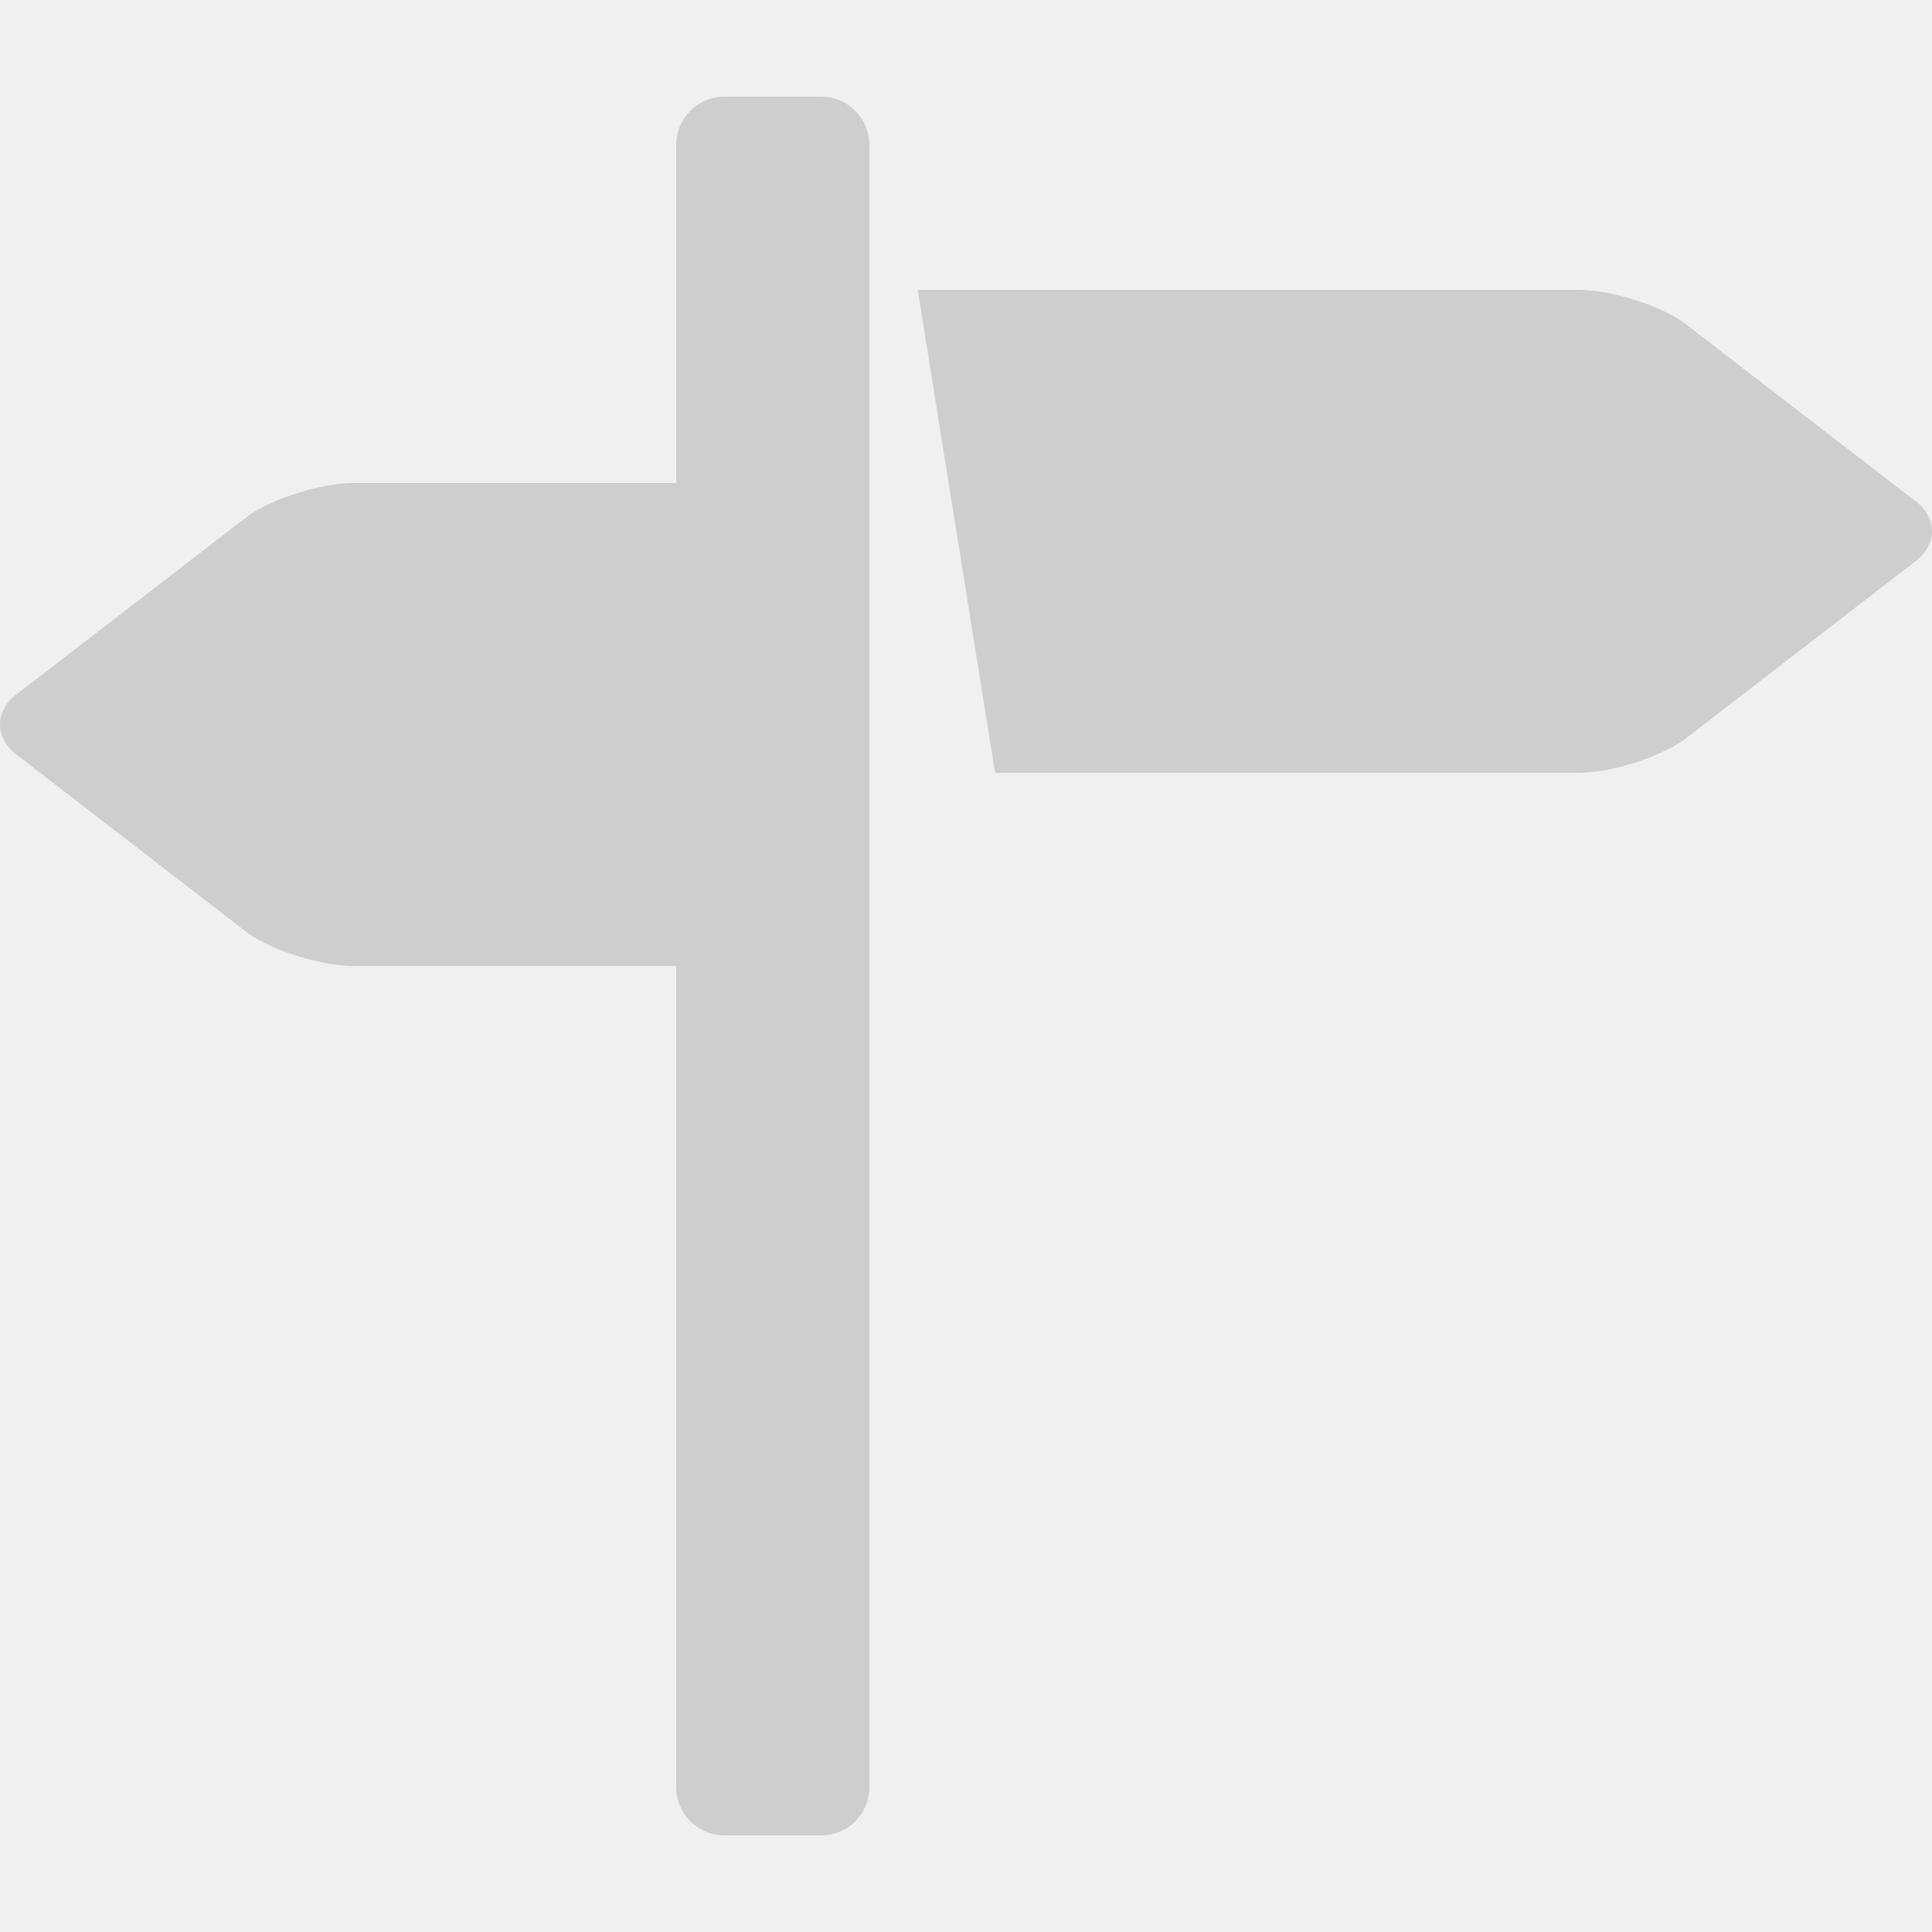
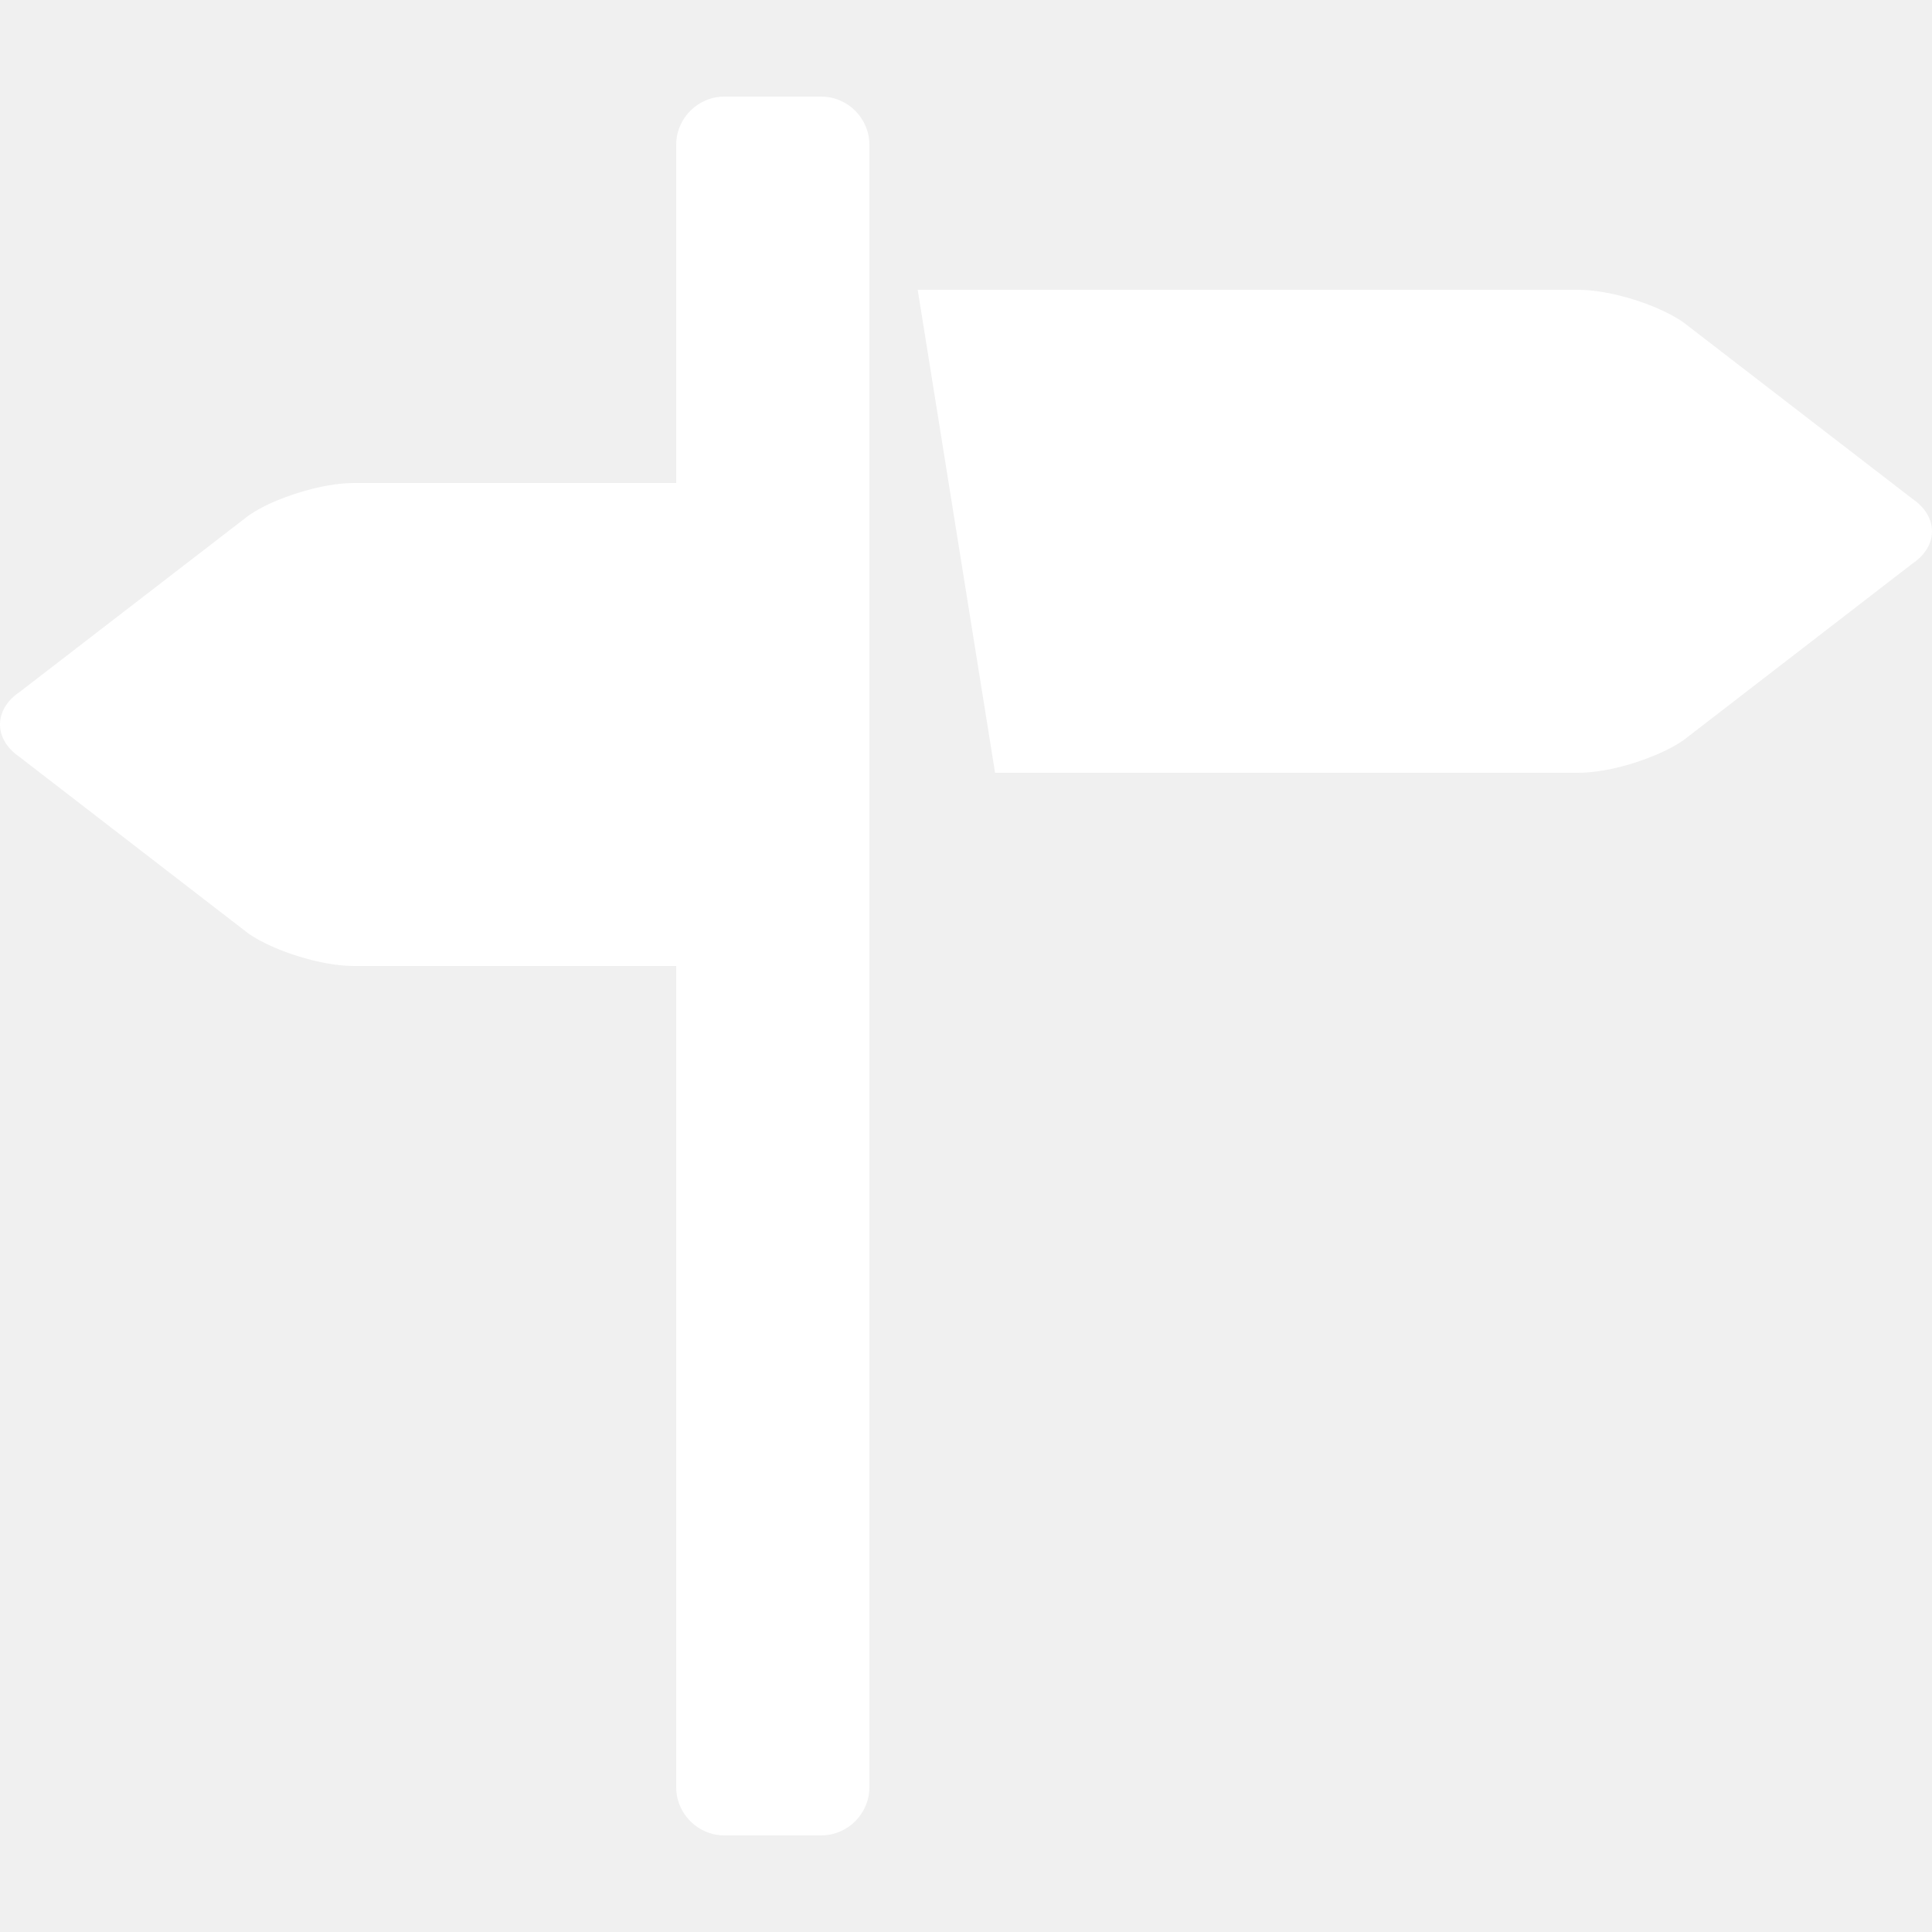
<svg xmlns="http://www.w3.org/2000/svg" version="1.1" id="Address" x="0px" y="0px" viewBox="0 0 20 20" style="enable-background:new 0 0 20 20;" xml:space="preserve">
-   <path fill="#cecece" d="M19.799,5.165l-2.375-1.83c-0.135-0.093-0.324-0.176-0.521-0.237C16.705,3.037,16.5,3,16.336,3H9.5l0.801,5h6.035  c0.164,0,0.369-0.037,0.566-0.098s0.387-0.145,0.521-0.236l2.375-1.832C19.933,5.743,20,5.622,20,5.5S19.933,5.257,19.799,5.165z   M8.5,1h-1C7.224,1,7,1.224,7,1.5V5H3.664c-0.166,0-0.37,0.037-0.567,0.099C2.899,5.159,2.71,5.242,2.576,5.335l-2.375,1.83  C0.066,7.256,0,7.378,0,7.5c0,0.121,0.066,0.242,0.201,0.335l2.375,1.832C2.71,9.758,2.899,9.842,3.097,9.902  C3.294,9.963,3.498,10,3.664,10H7v8.5C7,18.776,7.224,19,7.5,19h1C8.776,19,9,18.776,9,18.5v-17C9,1.224,8.776,1,8.5,1z" />
+   <path fill="#fff" d="M19.799,5.165l-2.375-1.83c-0.135-0.093-0.324-0.176-0.521-0.237C16.705,3.037,16.5,3,16.336,3H9.5l0.801,5h6.035  c0.164,0,0.369-0.037,0.566-0.098s0.387-0.145,0.521-0.236l2.375-1.832C19.933,5.743,20,5.622,20,5.5S19.933,5.257,19.799,5.165z   M8.5,1h-1C7.224,1,7,1.224,7,1.5V5H3.664c-0.166,0-0.37,0.037-0.567,0.099C2.899,5.159,2.71,5.242,2.576,5.335l-2.375,1.83  C0.066,7.256,0,7.378,0,7.5c0,0.121,0.066,0.242,0.201,0.335l2.375,1.832C2.71,9.758,2.899,9.842,3.097,9.902  C3.294,9.963,3.498,10,3.664,10H7v8.5C7,18.776,7.224,19,7.5,19h1C8.776,19,9,18.776,9,18.5v-17C9,1.224,8.776,1,8.5,1z" />
</svg>
